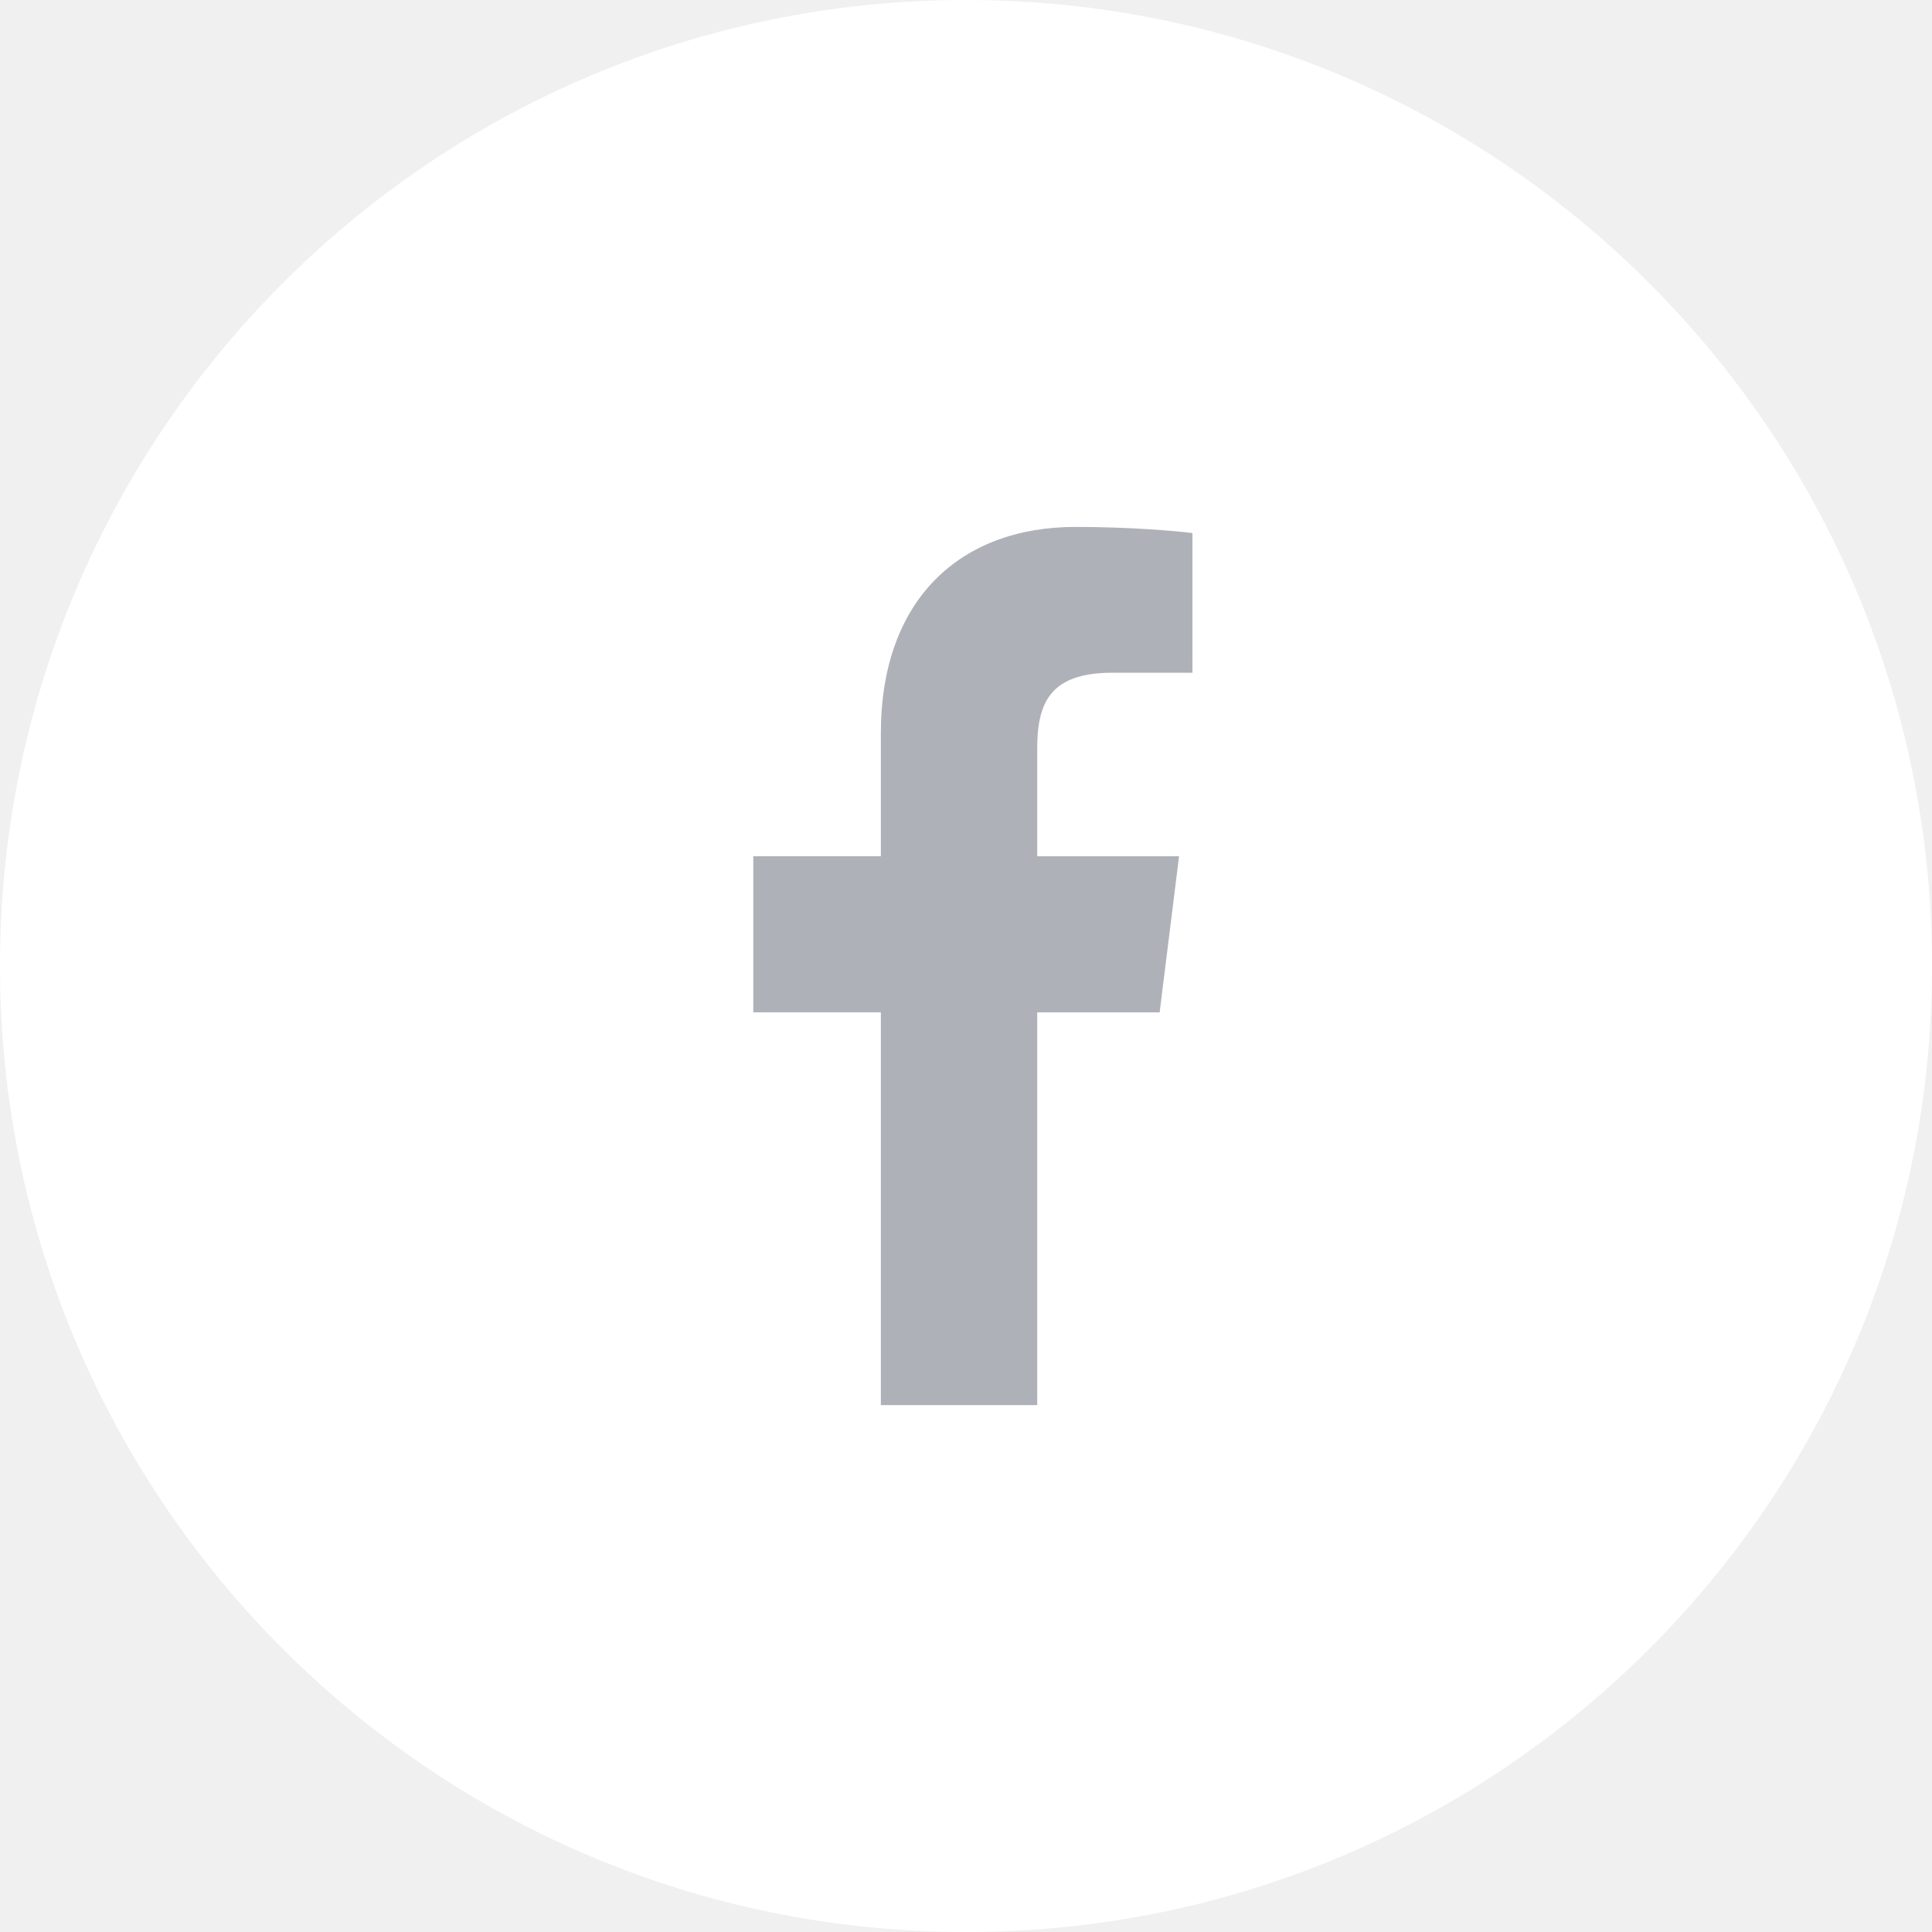
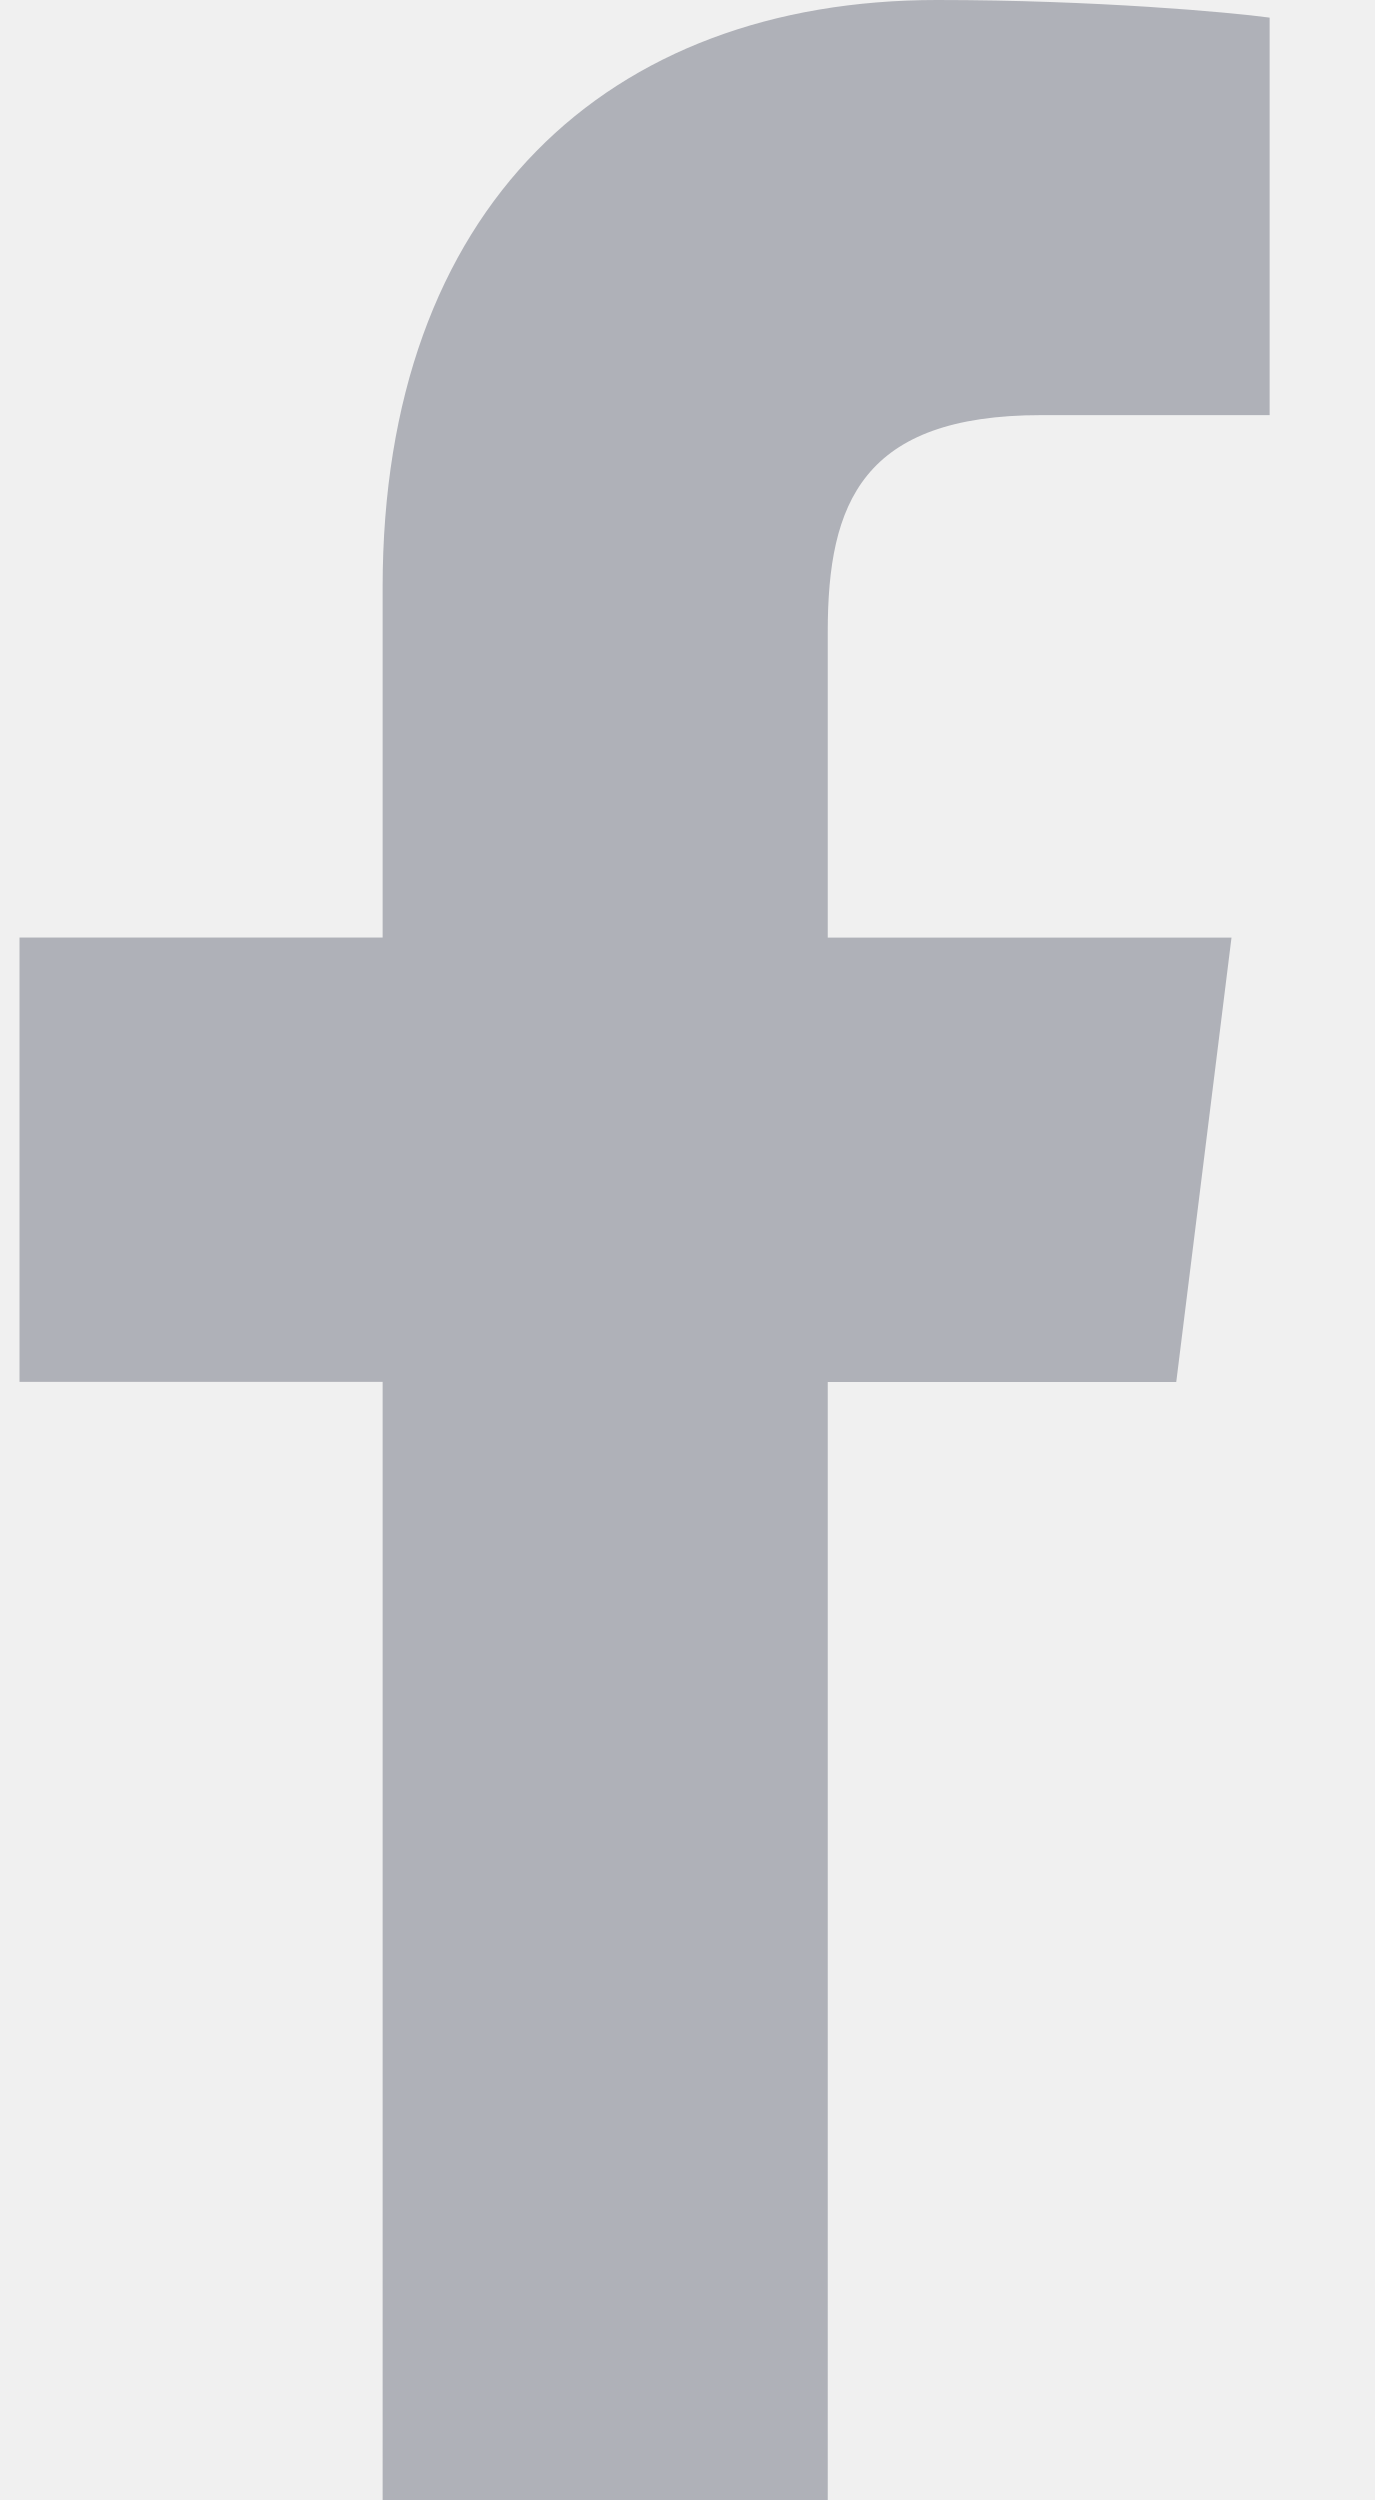
- <svg xmlns="http://www.w3.org/2000/svg" width="44" height="44" viewBox="0 0 44 44" fill="none">
-   <path d="M44 22C44 28.075 41.538 33.575 37.556 37.556C33.575 41.538 28.075 44 22 44C15.925 44 10.425 41.538 6.444 37.556C2.462 33.575 0 28.075 0 22C0 15.925 2.462 10.425 6.444 6.444C10.425 2.462 15.925 0 22 0C28.075 0 33.575 2.462 37.556 6.444C41.538 10.425 44 15.925 44 22Z" fill="white" />
-   <g clip-path="url(#clip0)">
-     <path d="M25.331 15.321H27.157V12.141C26.842 12.098 25.758 12 24.497 12C21.864 12 20.061 13.656 20.061 16.699V19.5H17.156V23.055H20.061V32H23.622V23.056H26.41L26.852 19.501H23.622V17.052C23.622 16.024 23.899 15.321 25.331 15.321Z" fill="#AFB1B8" />
-   </g>
-   <defs>
-     <clipPath id="clip0">
-       <rect x="12" y="12" width="20" height="20" fill="white" />
-     </clipPath>
-   </defs>
+ <svg xmlns="http://www.w3.org/2000/svg" width="11" height="20" viewBox="0 0 11 20" fill="none">
+   <path d="M8.331 3.321H10.157V0.141C9.842 0.098 8.758 0 7.497 0C4.864 0 3.061 1.656 3.061 4.699V7.5H0.156V11.055H3.061V20H6.622V11.056H9.41L9.852 7.501H6.622V5.052C6.622 4.024 6.899 3.321 8.331 3.321Z" fill="#AFB1B8" />
</svg>
